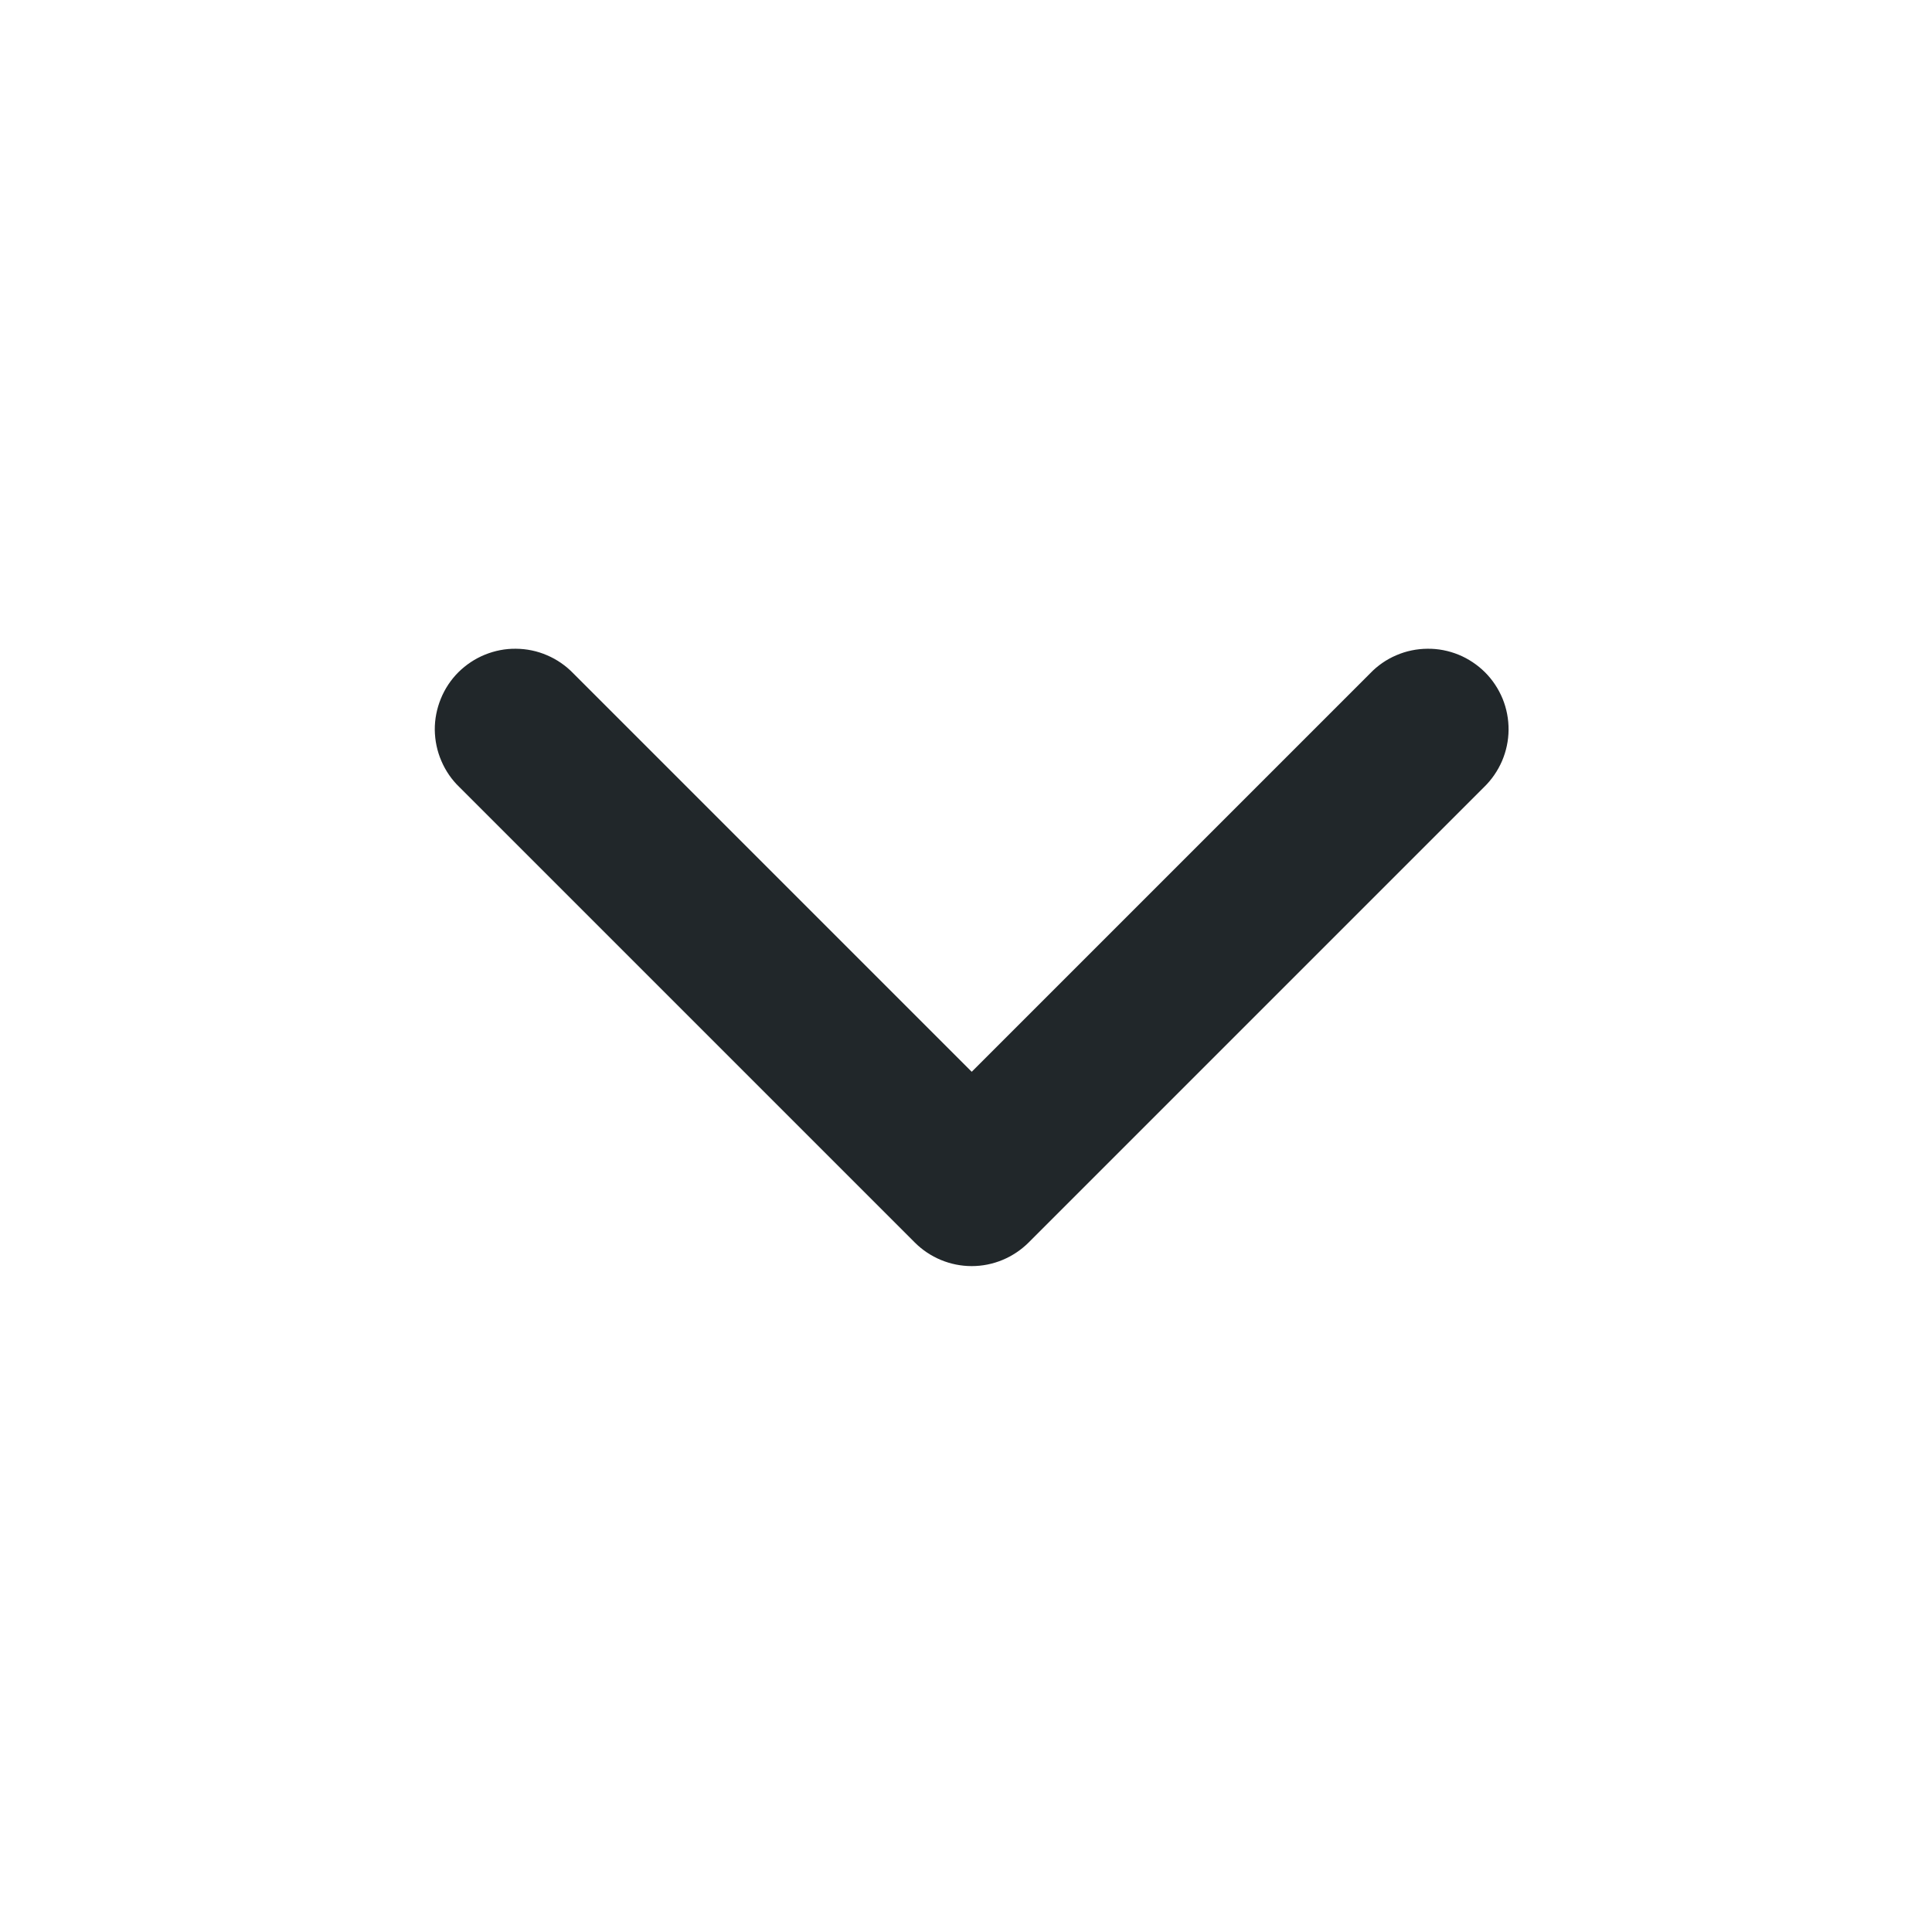
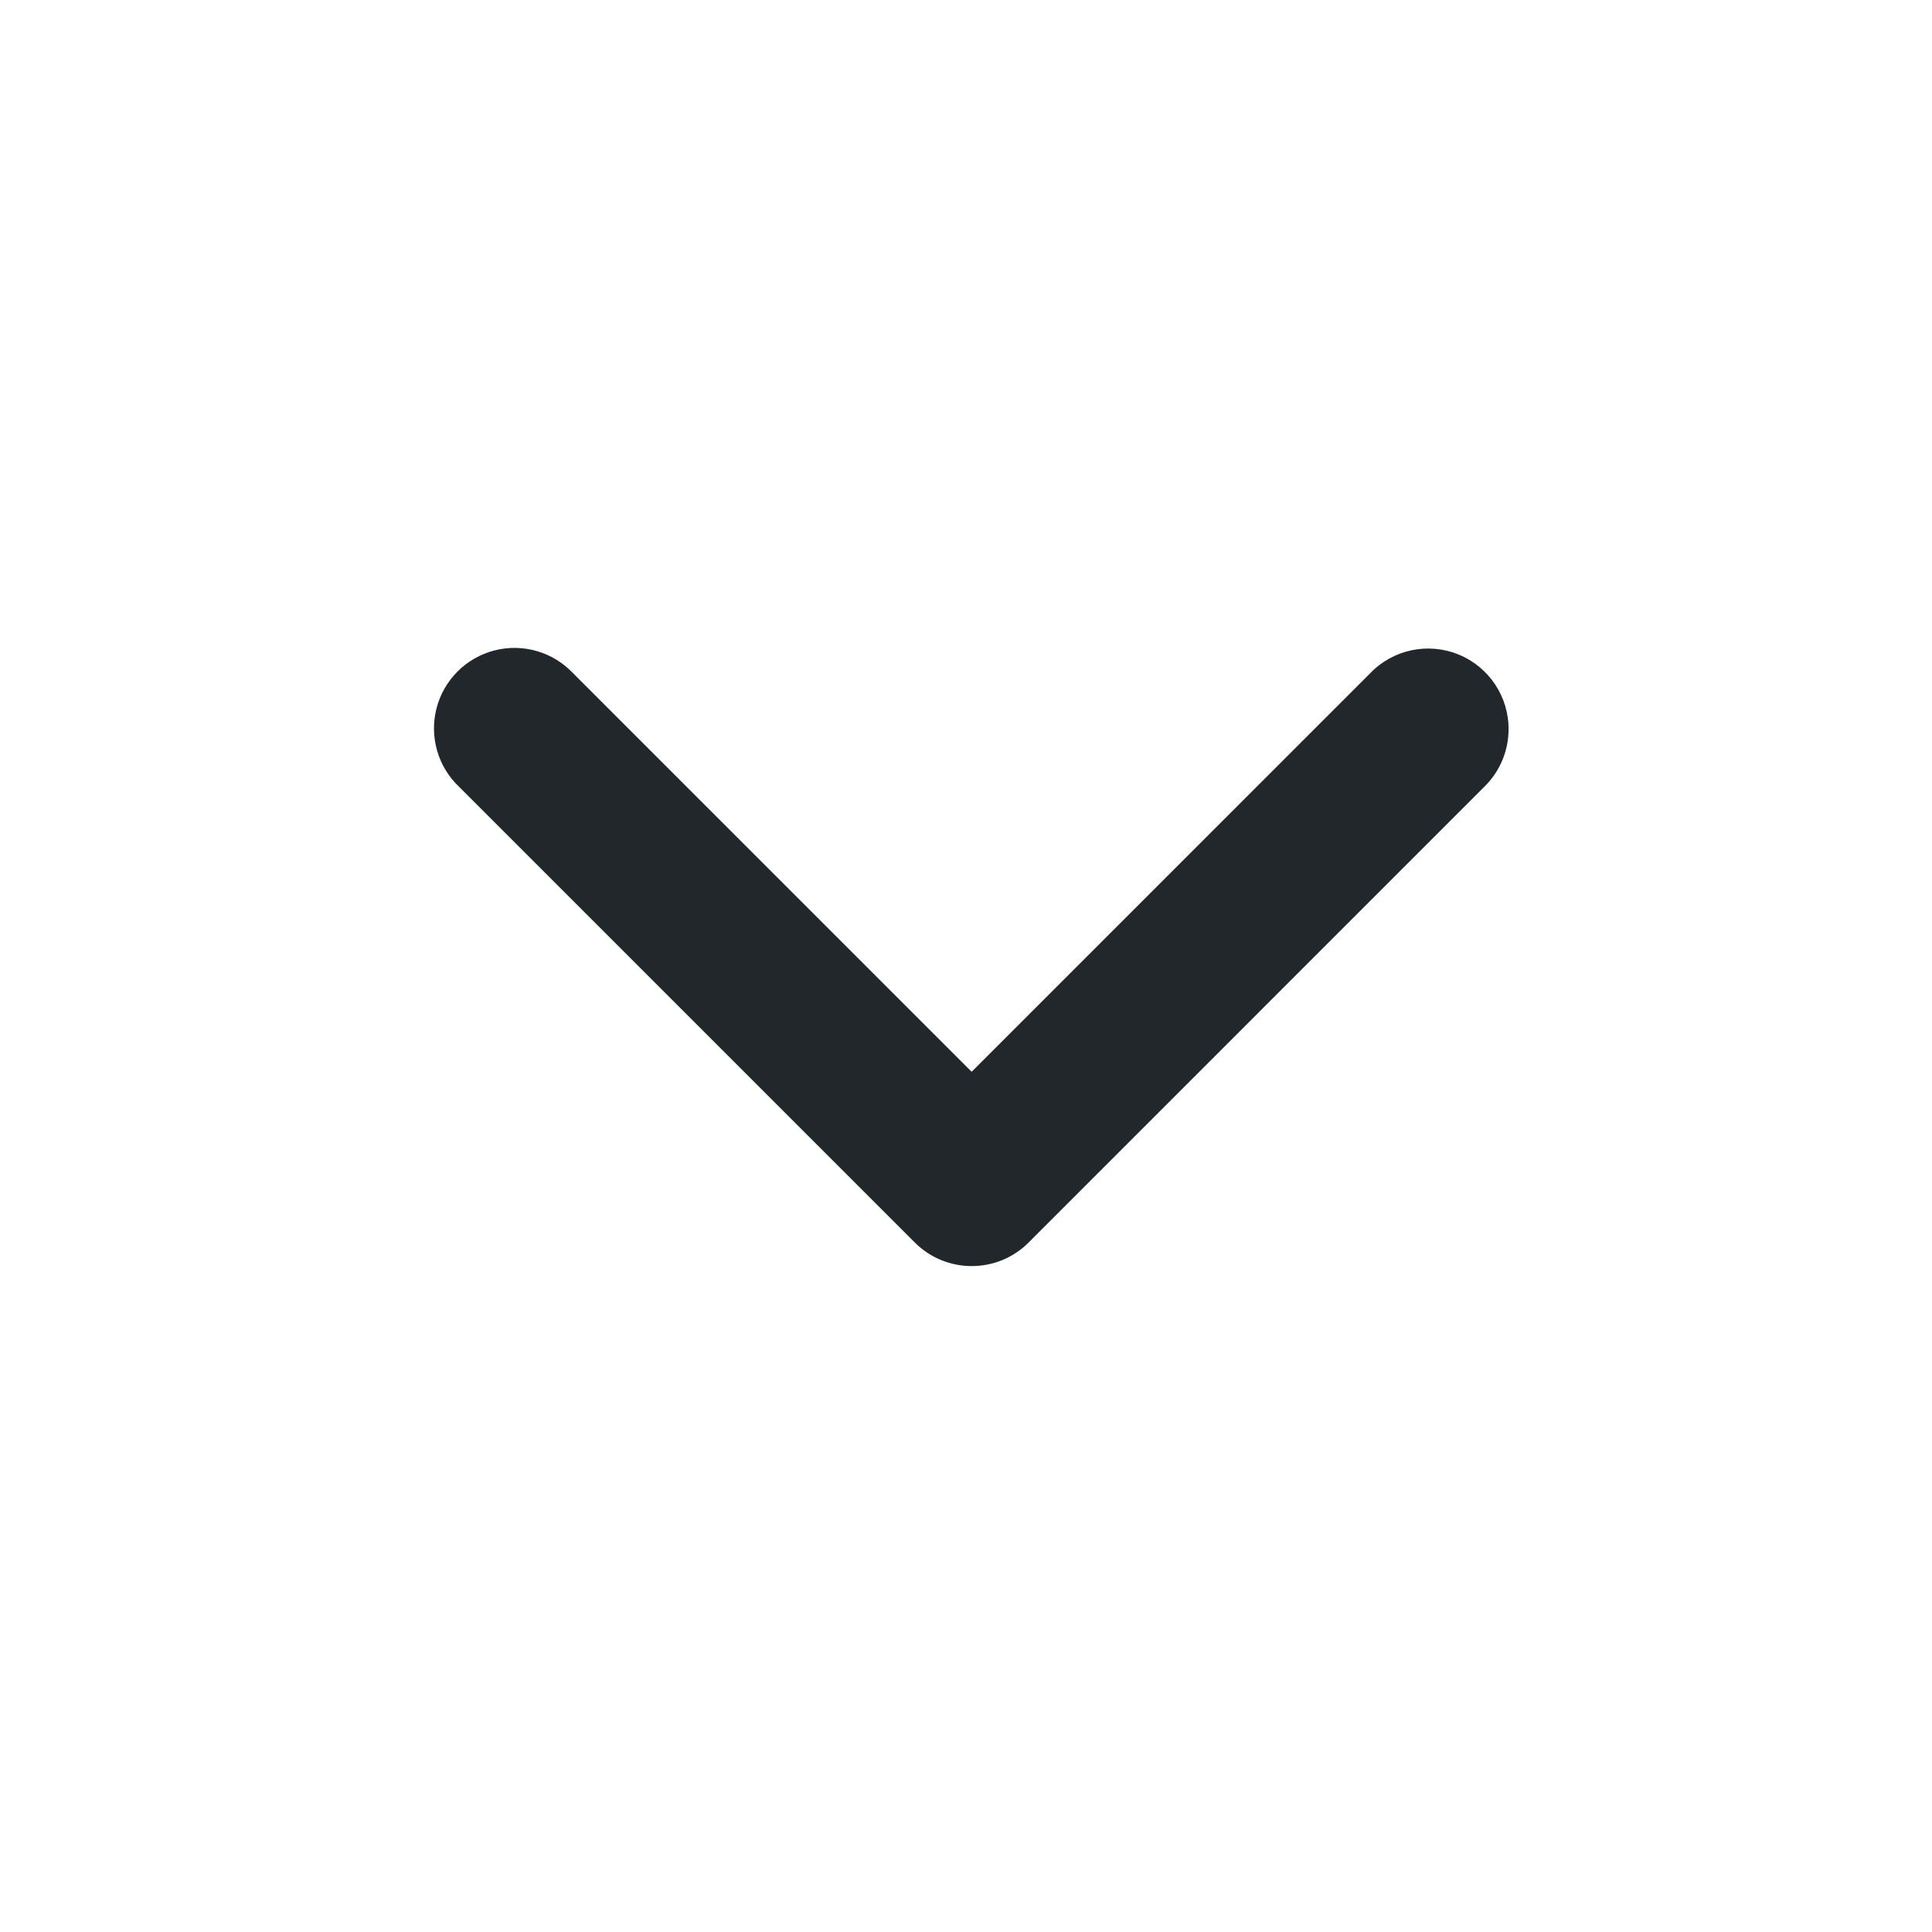
- <svg xmlns="http://www.w3.org/2000/svg" width="24" height="24" viewBox="0 0 24 24" fill="none">
-   <path d="M12.071 13.314L17.021 8.364C17.113 8.268 17.223 8.192 17.345 8.14C17.467 8.087 17.599 8.06 17.731 8.059C17.864 8.057 17.996 8.083 18.119 8.133C18.241 8.183 18.353 8.258 18.447 8.351C18.541 8.445 18.615 8.557 18.666 8.68C18.716 8.803 18.741 8.934 18.74 9.067C18.739 9.2 18.711 9.331 18.659 9.453C18.606 9.575 18.53 9.686 18.435 9.778L12.778 15.435C12.59 15.622 12.336 15.728 12.071 15.728C11.806 15.728 11.551 15.622 11.364 15.435L5.707 9.778C5.611 9.686 5.535 9.575 5.483 9.453C5.43 9.331 5.403 9.2 5.401 9.067C5.4 8.934 5.426 8.803 5.476 8.68C5.526 8.557 5.6 8.445 5.694 8.351C5.788 8.258 5.9 8.183 6.023 8.133C6.146 8.083 6.277 8.057 6.41 8.059C6.543 8.06 6.674 8.087 6.796 8.14C6.918 8.192 7.028 8.268 7.121 8.364L12.071 13.314Z" fill="#21272A" />
+ <svg xmlns="http://www.w3.org/2000/svg" width="24" height="24" fill="none">
+   <path d="M12.07 13.314l4.95-4.95a.999.999 0 011.72.703 1 1 0 01-.305.71l-5.657 5.658a1 1 0 01-1.414 0L5.707 9.778A1 1 0 117.12 8.364l4.95 4.95z" fill="#21272A" />
</svg>
